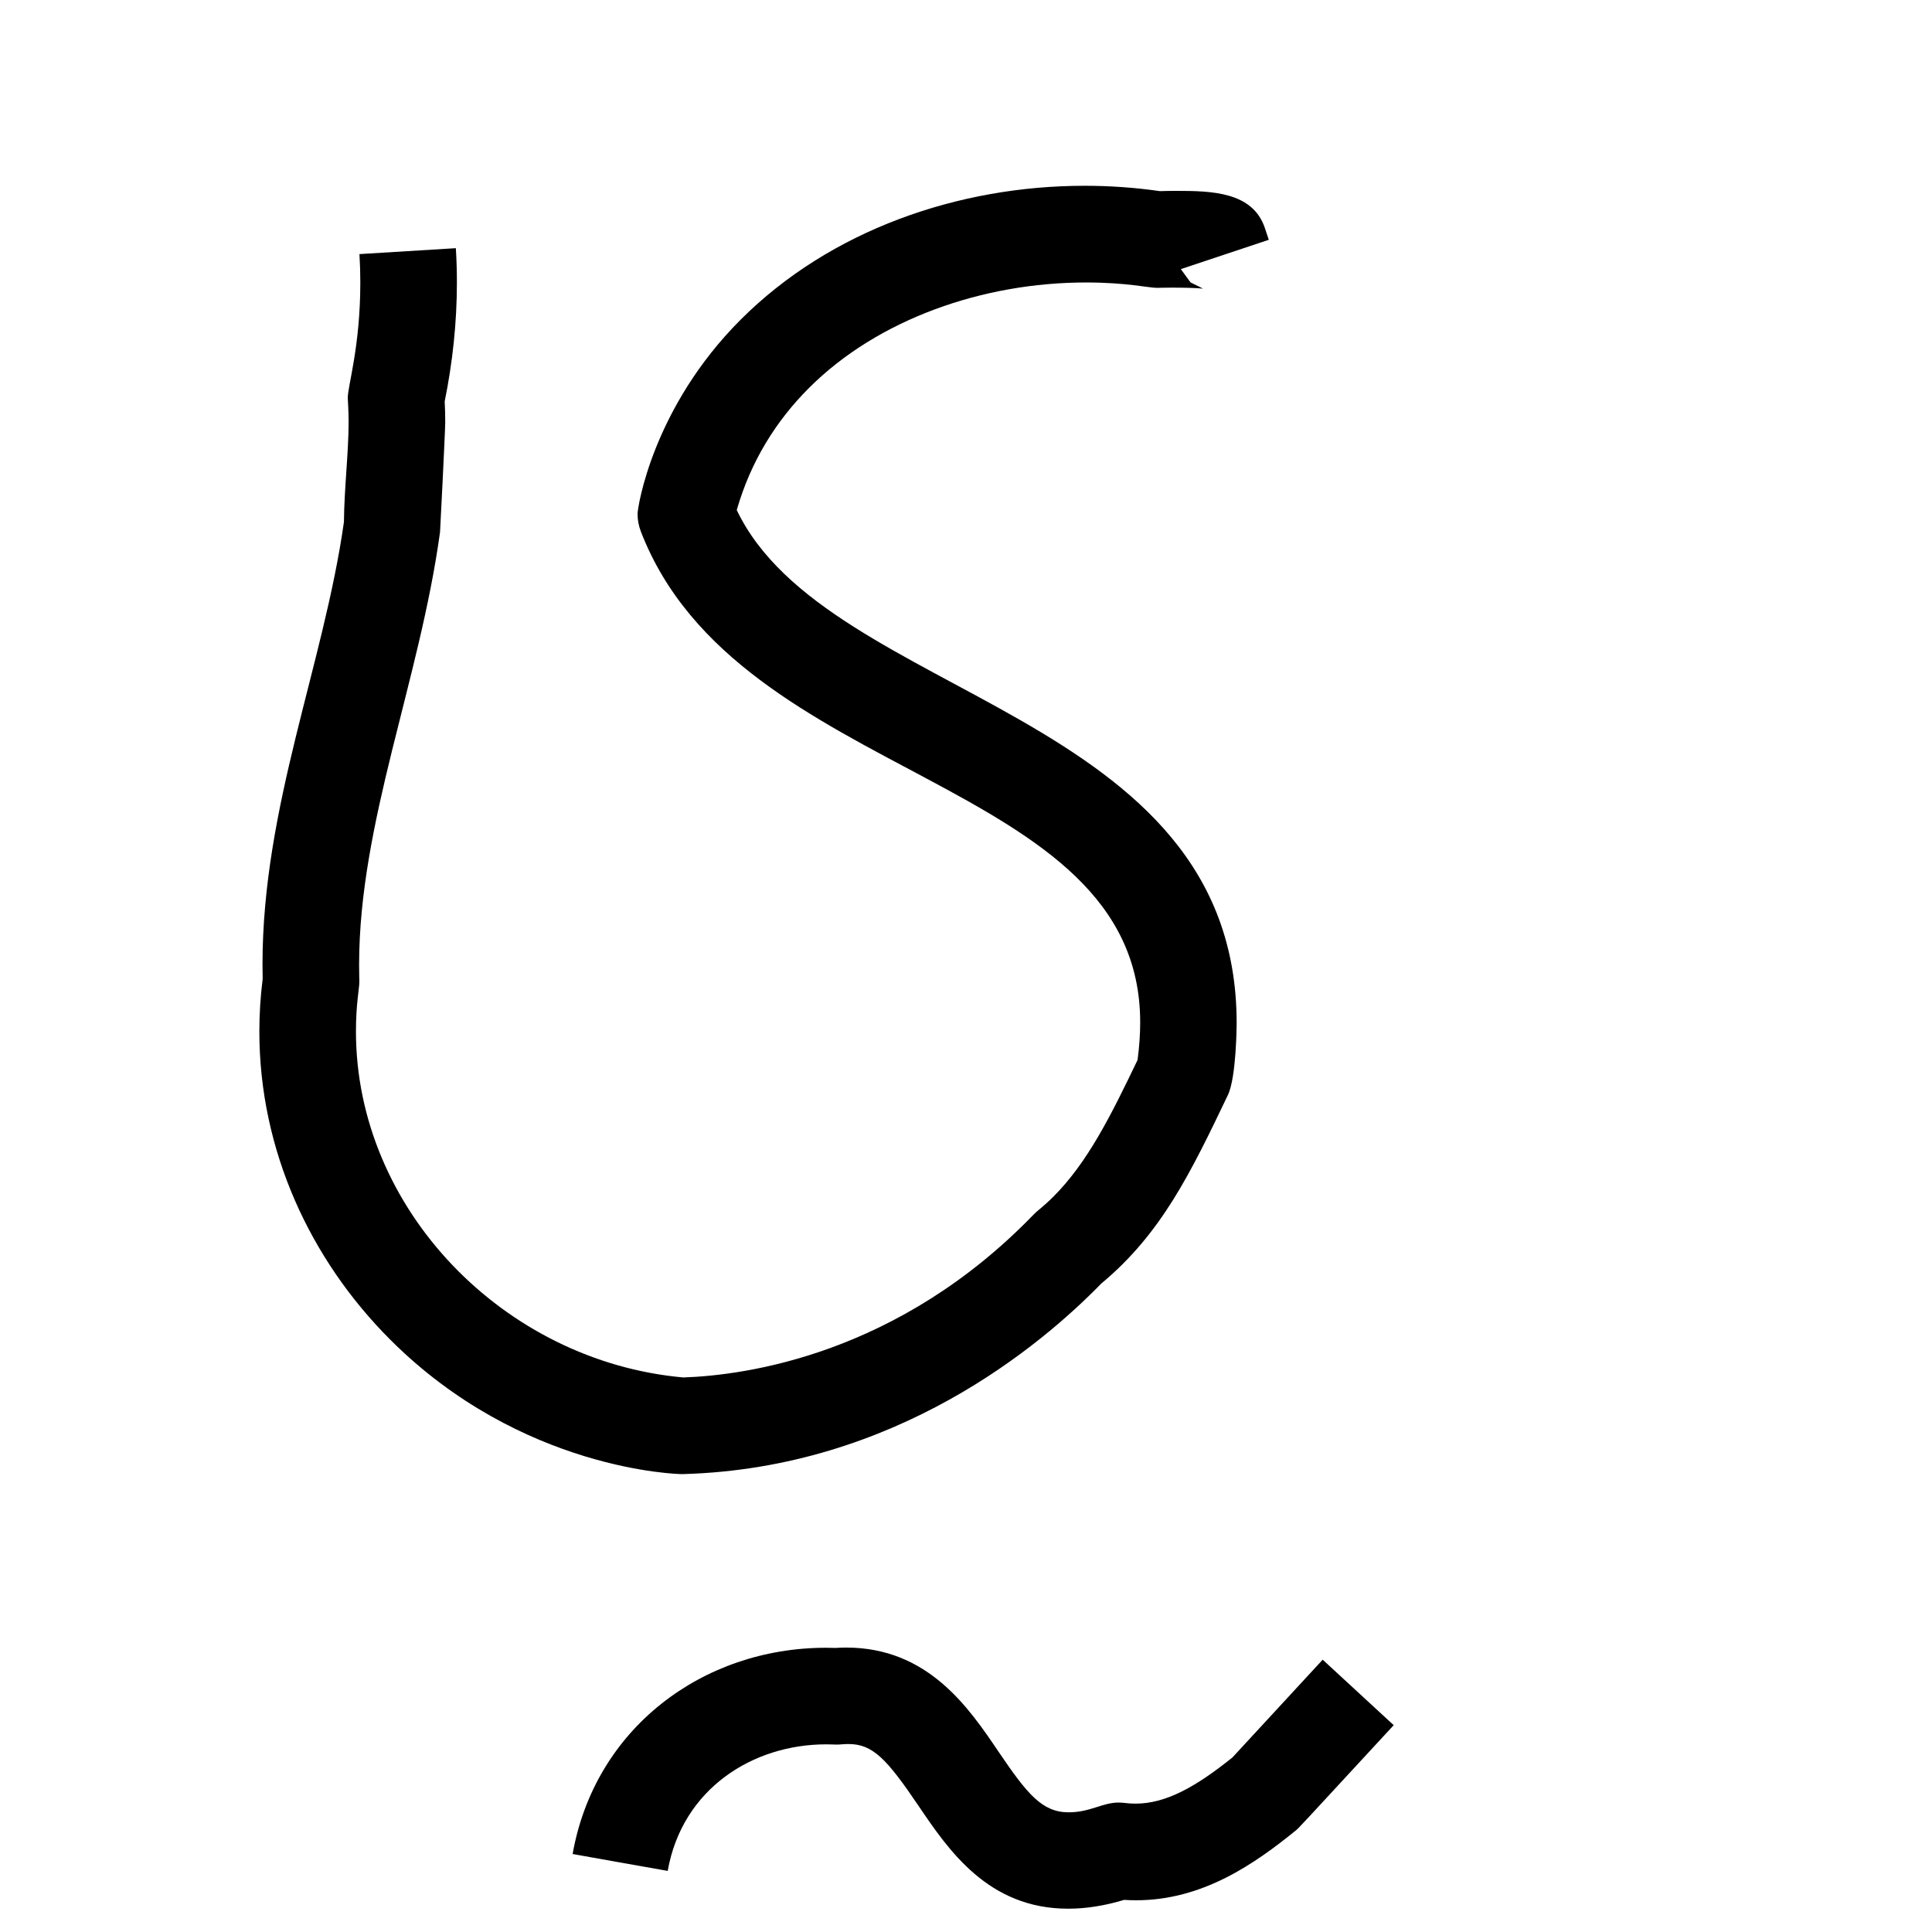
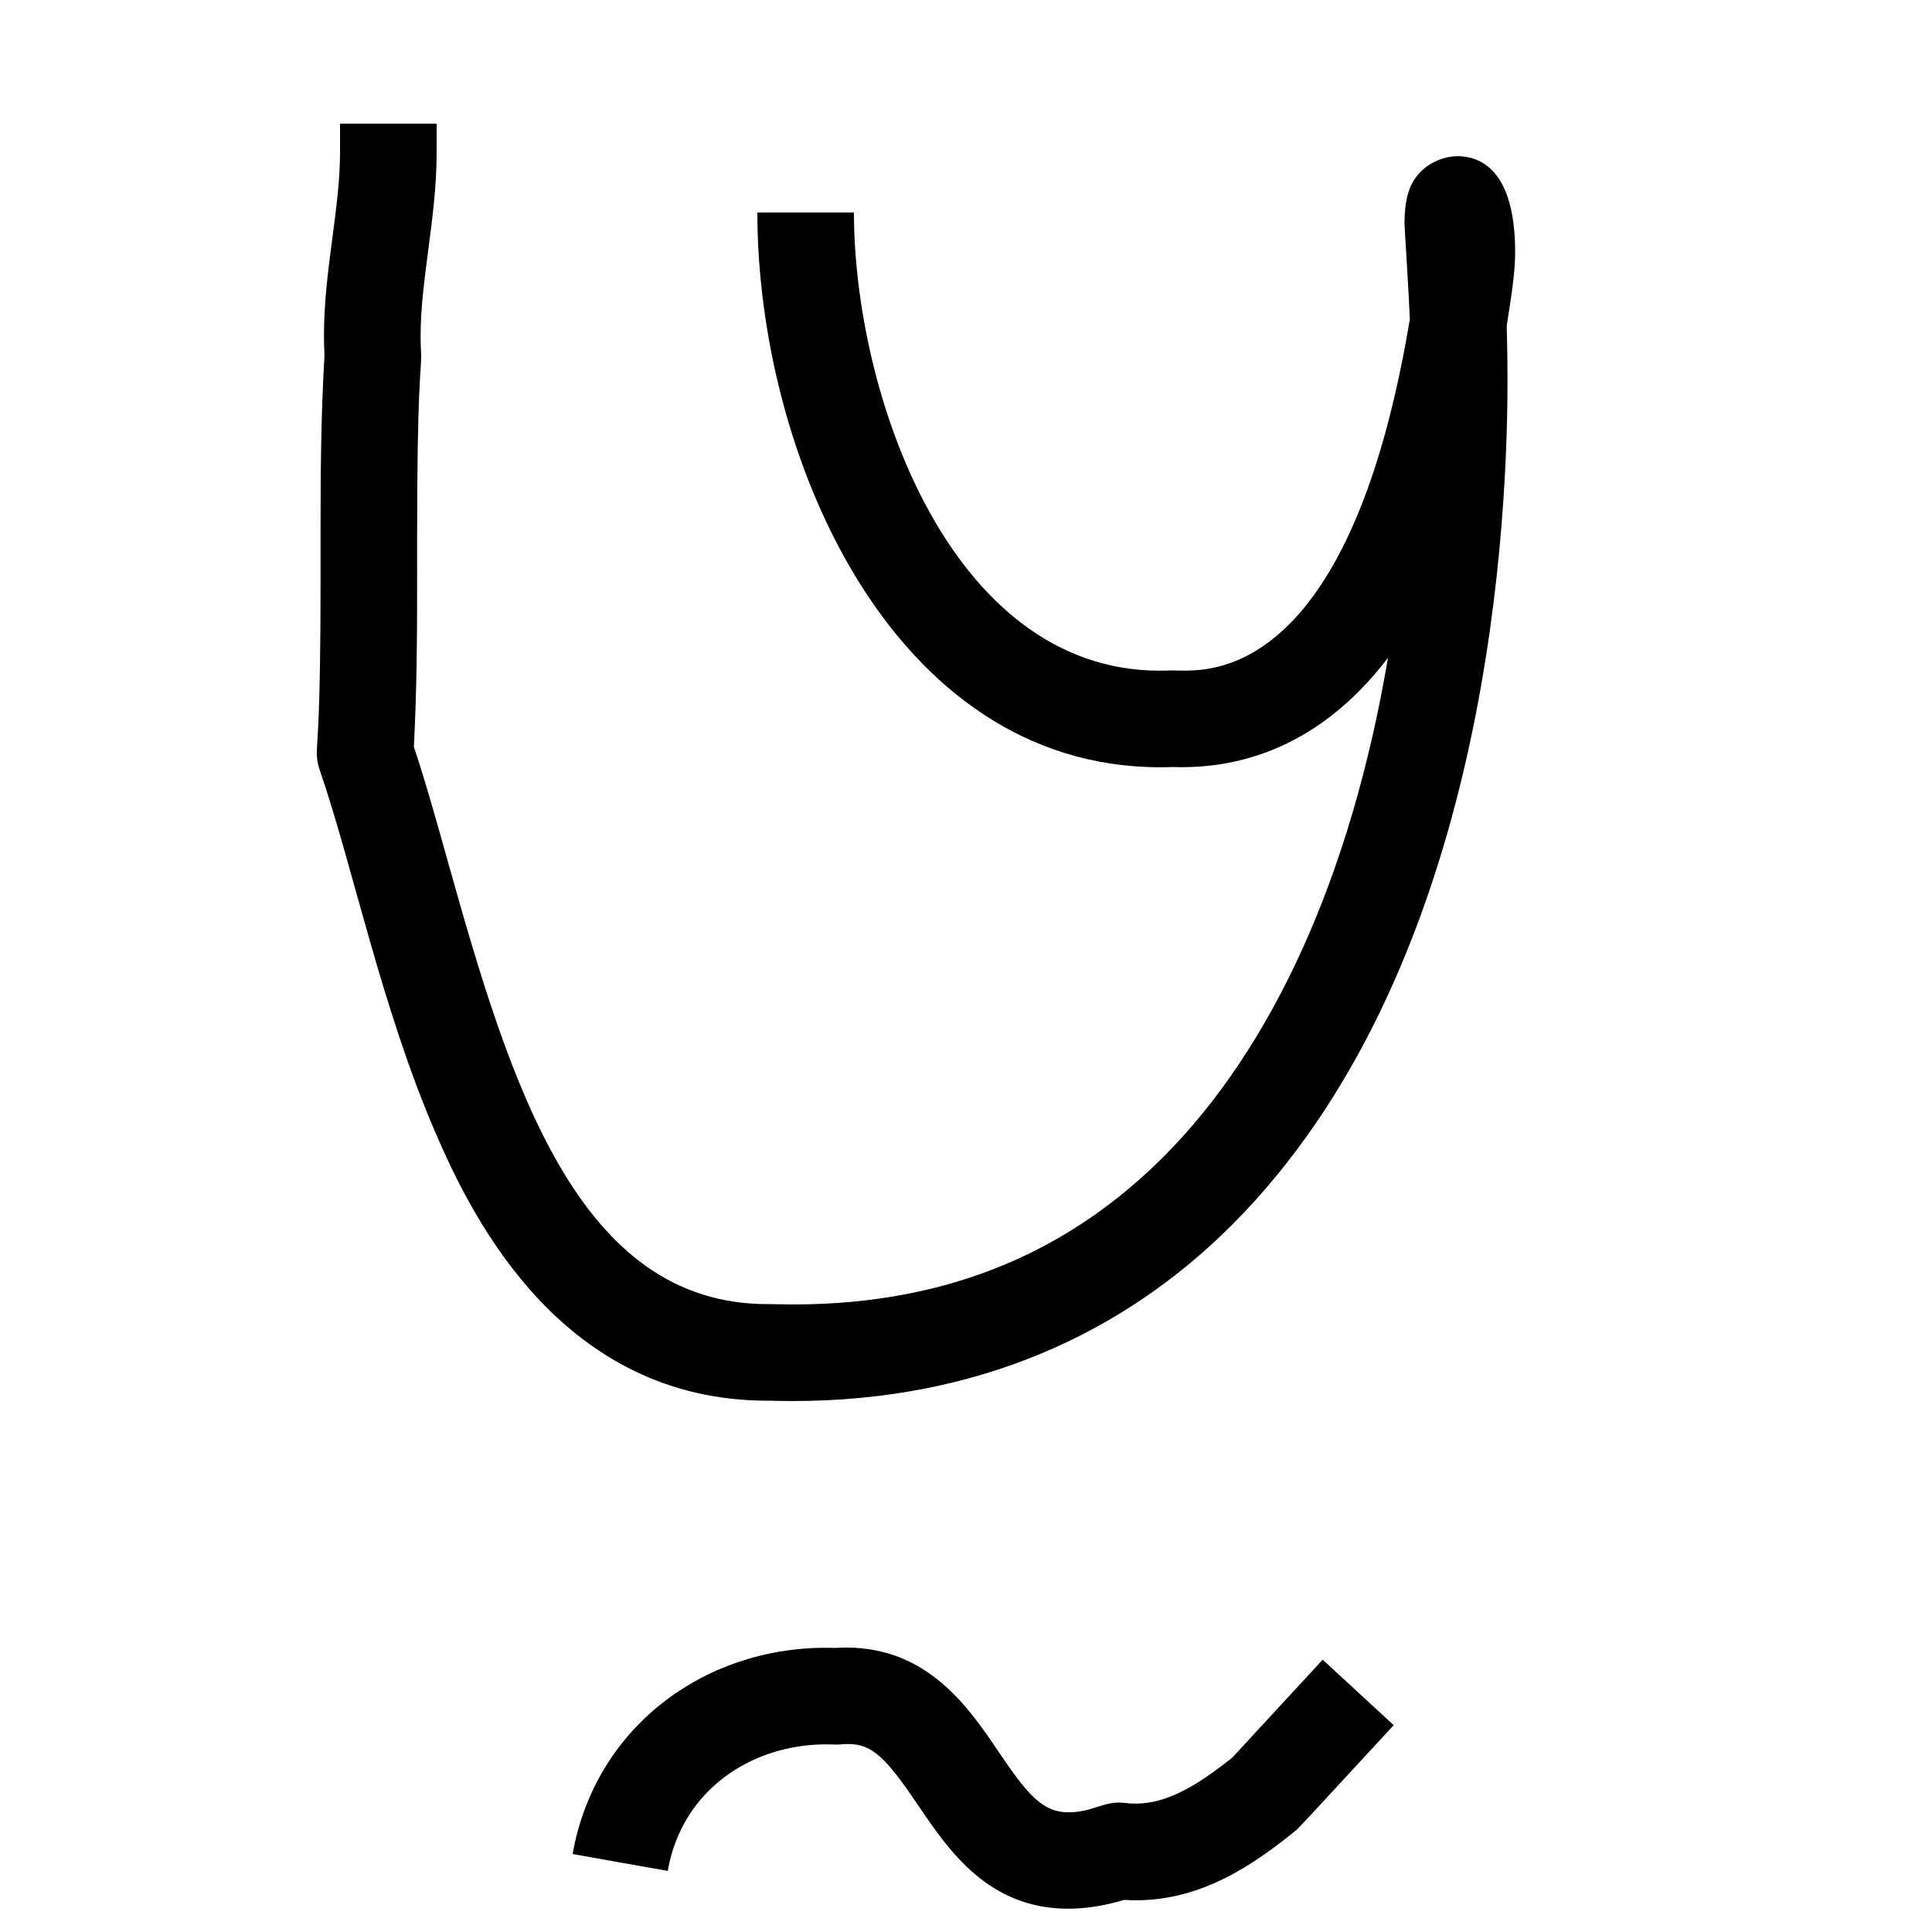
<svg xmlns="http://www.w3.org/2000/svg" version="1.1" width="1000" height="1000" viewBox="0 0 1000 1000" id="svg1">
-   <path d="M 427.60,902.87 C 389.78,902.87 353.14,925.73 345.61,968.37 C 345.61,968.37 296.38,959.68 296.39,959.63 C 307.82,894.86 363.43,852.88 427.55,852.88 C 429.20,852.88 430.85,852.91 432.51,852.97 C 434.36,852.84 436.19,852.78 437.99,852.78 C 480.36,852.78 501.45,883.93 516.73,906.51 C 531.67,928.57 539.40,938.05 553.12,938.05 C 564.33,938.05 570.54,933.00 579.00,933.00 C 582.08,933.00 583.38,933.56 587.73,933.56 C 603.39,933.56 618.75,925.01 637.89,909.68 L 684.62,859.05 L 721.38,892.95 C 672.14,946.30 672.14,946.30 670.72,947.44 C 649.72,964.45 622.72,983.58 588.06,983.58 C 586.01,983.58 583.93,983.51 581.83,983.38 C 571.83,986.40 562.14,987.94 552.89,987.94 C 511.48,987.94 490.96,957.64 475.30,934.51 C 458.85,910.21 451.66,902.71 439.15,902.71 C 436.30,902.71 435.16,903.00 433.00,903.00 C 432.95,903.00 429.39,902.87 427.60,902.87  Z M 184.24,533.83 C 184.24,625.71 260.73,704.65 353.68,712.97 C 386.01,711.86 464.94,701.15 535.02,628.63 C 537.22,626.35 539.76,624.84 545.35,619.26 C 562.88,601.72 575.03,577.42 588.80,548.64 C 589.72,541.69 590.16,535.23 590.16,529.19 C 590.16,400.93 382.04,405.91 331.67,275.00 C 330.56,272.11 330.00,269.06 330.00,266.00 C 330.00,262.47 337.91,210.91 383.37,165.45 C 429.90,118.93 496.36,96.16 561.36,96.16 C 574.48,96.16 587.54,97.08 600.36,98.93 C 602.73,98.85 605.61,98.80 608.75,98.80 C 626.95,98.80 648.41,99.18 654.71,118.07 L 656.73,124.12 L 611.20,139.30 L 616.21,146.16 L 622.71,149.41 C 620.15,149.03 612.31,148.88 606.38,148.88 C 602.05,148.88 599.07,149.00 599.00,149.00 C 594.46,149.00 583.23,146.21 562.12,146.21 C 508.64,146.21 454.28,165.26 418.73,200.81 C 401.61,217.92 388.57,238.85 381.34,264.00 C 428.37,362.57 640.09,367.23 640.09,529.57 C 640.09,529.95 639.99,557.54 635.55,566.81 C 616.30,606.98 601.26,638.38 569.96,664.42 C 538.90,696.29 463.48,759.87 353.72,762.98 C 353.48,762.99 353.24,763.00 353.00,763.00 C 351.34,763.00 269.86,761.28 202.01,693.43 C 160.55,651.98 134.24,595.37 134.24,533.91 C 134.24,524.93 134.80,515.85 135.96,506.70 C 135.90,504.18 135.87,501.68 135.87,499.18 C 135.87,417.44 167.52,344.27 178.02,270.18 C 178.19,252.24 180.44,234.48 180.44,218.20 C 180.44,212.86 180.00,206.12 180.00,206.00 C 180.00,199.53 186.50,179.43 186.50,146.18 C 186.50,141.31 186.35,136.42 186.05,131.52 L 235.95,128.46 C 236.31,134.39 236.49,140.29 236.49,146.17 C 236.49,167.20 234.22,187.81 230.17,207.78 C 230.37,211.46 230.45,215.07 230.45,218.61 C 230.45,222.78 227.84,274.86 227.76,275.42 C 217.14,352.79 185.87,425.83 185.87,499.48 C 185.87,503.48 186.00,507.91 186.00,508.00 C 186.00,511.91 184.24,519.34 184.24,533.83 Z" style="fill:#000000;fill-opacity:1;stroke:none" id="glyph" />
+   <path d="M 427.60,902.87 C 389.78,902.87 353.14,925.73 345.61,968.37 C 345.61,968.37 296.38,959.68 296.39,959.63 C 307.82,894.86 363.43,852.88 427.55,852.88 C 429.20,852.88 430.85,852.91 432.51,852.97 C 434.36,852.84 436.19,852.78 437.99,852.78 C 480.36,852.78 501.45,883.93 516.73,906.51 C 531.67,928.57 539.40,938.05 553.12,938.05 C 564.33,938.05 570.54,933.00 579.00,933.00 C 582.08,933.00 583.38,933.56 587.73,933.56 C 603.39,933.56 618.75,925.01 637.89,909.68 L 684.62,859.05 L 721.38,892.95 C 672.14,946.30 672.14,946.30 670.72,947.44 C 649.72,964.45 622.72,983.58 588.06,983.58 C 586.01,983.58 583.93,983.51 581.83,983.38 C 571.83,986.40 562.14,987.94 552.89,987.94 C 511.48,987.94 490.96,957.64 475.30,934.51 C 458.85,910.21 451.66,902.71 439.15,902.71 C 436.30,902.71 435.16,903.00 433.00,903.00 C 432.95,903.00 429.39,902.87 427.60,902.87  Z M 167.69,173.56 C 167.69,139.89 176.01,108.32 176.01,78.65 C 176.01,78.46 176.01,78.28 176.01,78.09 L 176.01,64.00 L 226.00,64.00 L 226.00,77.91 C 226.00,78.17 226.00,78.43 226.00,78.69 C 226.00,112.94 217.70,144.27 217.70,174.06 C 217.70,178.19 218.00,183.90 218.00,184.00 C 218.00,193.28 215.90,198.47 215.90,278.42 C 215.90,278.79 215.91,299.95 215.91,300.16 C 215.91,328.70 215.75,357.52 214.22,386.55 C 220.37,405.01 226.06,425.40 232.03,446.70 C 264.20,561.55 299.11,675.01 397.30,675.01 C 397.97,675.01 398.98,675.00 399.00,675.00 C 399.97,675.00 404.07,675.18 410.59,675.18 C 493.67,675.18 555.18,645.78 602.18,598.78 C 658.62,542.33 699.30,453.39 718.43,340.40 C 697.57,367.99 663.31,397.09 611.58,397.09 C 610.07,397.09 608.55,397.06 607.03,397.01 C 604.86,397.09 602.71,397.13 600.57,397.13 C 460.98,397.13 392.08,234.55 392.00,110.01 L 442.00,109.99 C 442.05,203.91 491.67,347.15 600.32,347.15 C 602.89,347.15 606.93,347.00 607.00,347.00 C 607.05,347.00 610.33,347.11 611.94,347.11 C 626.29,347.11 675.65,347.11 709.79,247.57 C 719.07,220.51 725.38,191.35 729.73,165.25 C 729.36,154.62 726.96,116.70 726.96,116.21 C 726.96,99.31 731.08,93.15 735.83,88.39 C 739.62,84.61 746.76,80.86 754.59,80.86 C 765.35,80.86 784.24,87.05 784.24,130.50 C 784.24,140.98 782.32,153.19 779.87,168.58 C 780.14,177.81 780.28,187.16 780.28,196.60 C 780.28,285.43 766.39,505.28 637.54,634.13 C 581.67,690.00 506.18,725.17 410.25,725.17 C 406.44,725.17 402.61,725.11 398.74,725.00 C 398.30,725.00 397.86,725.00 397.42,725.00 C 291.51,725.00 245.14,631.91 225.72,587.05 C 197.45,521.75 182.85,449.05 165.36,398.15 C 164.46,395.51 164.00,392.76 164.00,390.00 C 164.00,381.16 165.92,375.99 165.92,299.10 C 165.92,298.74 165.91,277.53 165.91,277.32 C 165.91,246.60 166.08,215.44 167.96,183.96 C 167.78,180.45 167.69,176.98 167.69,173.56 Z" style="fill:#000000;fill-opacity:1;stroke:none" id="glyph" />
</svg>
